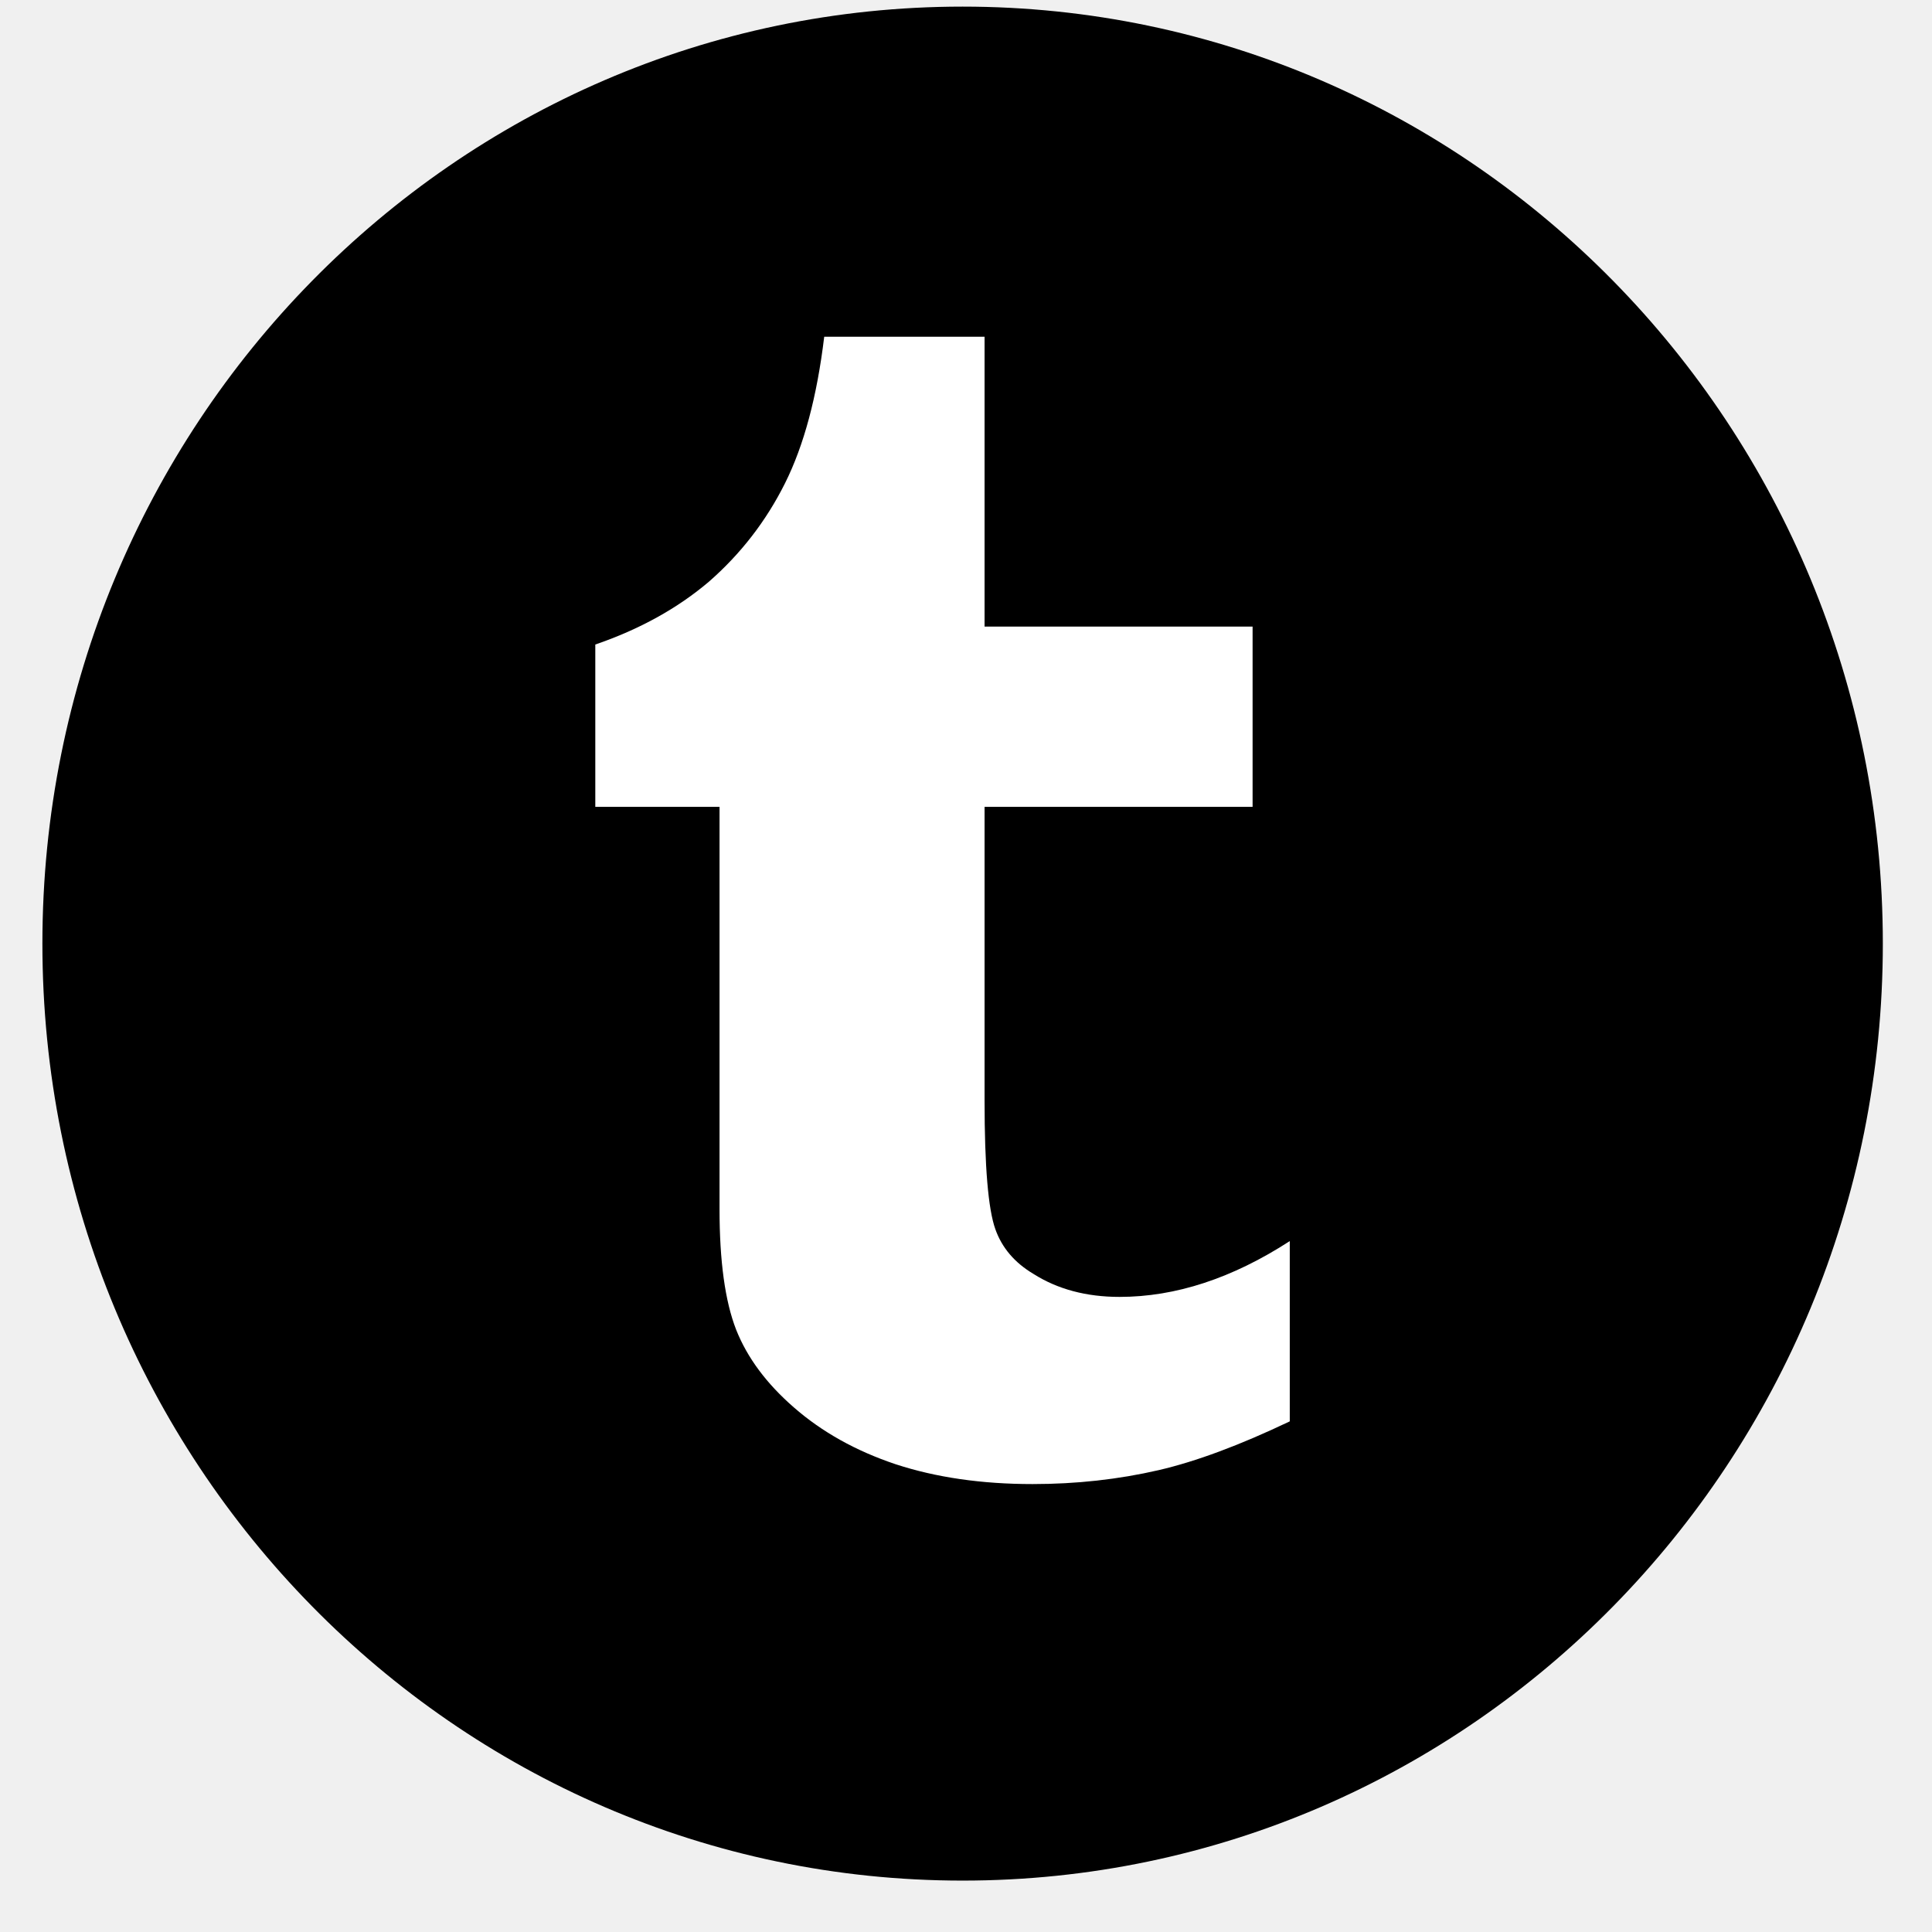
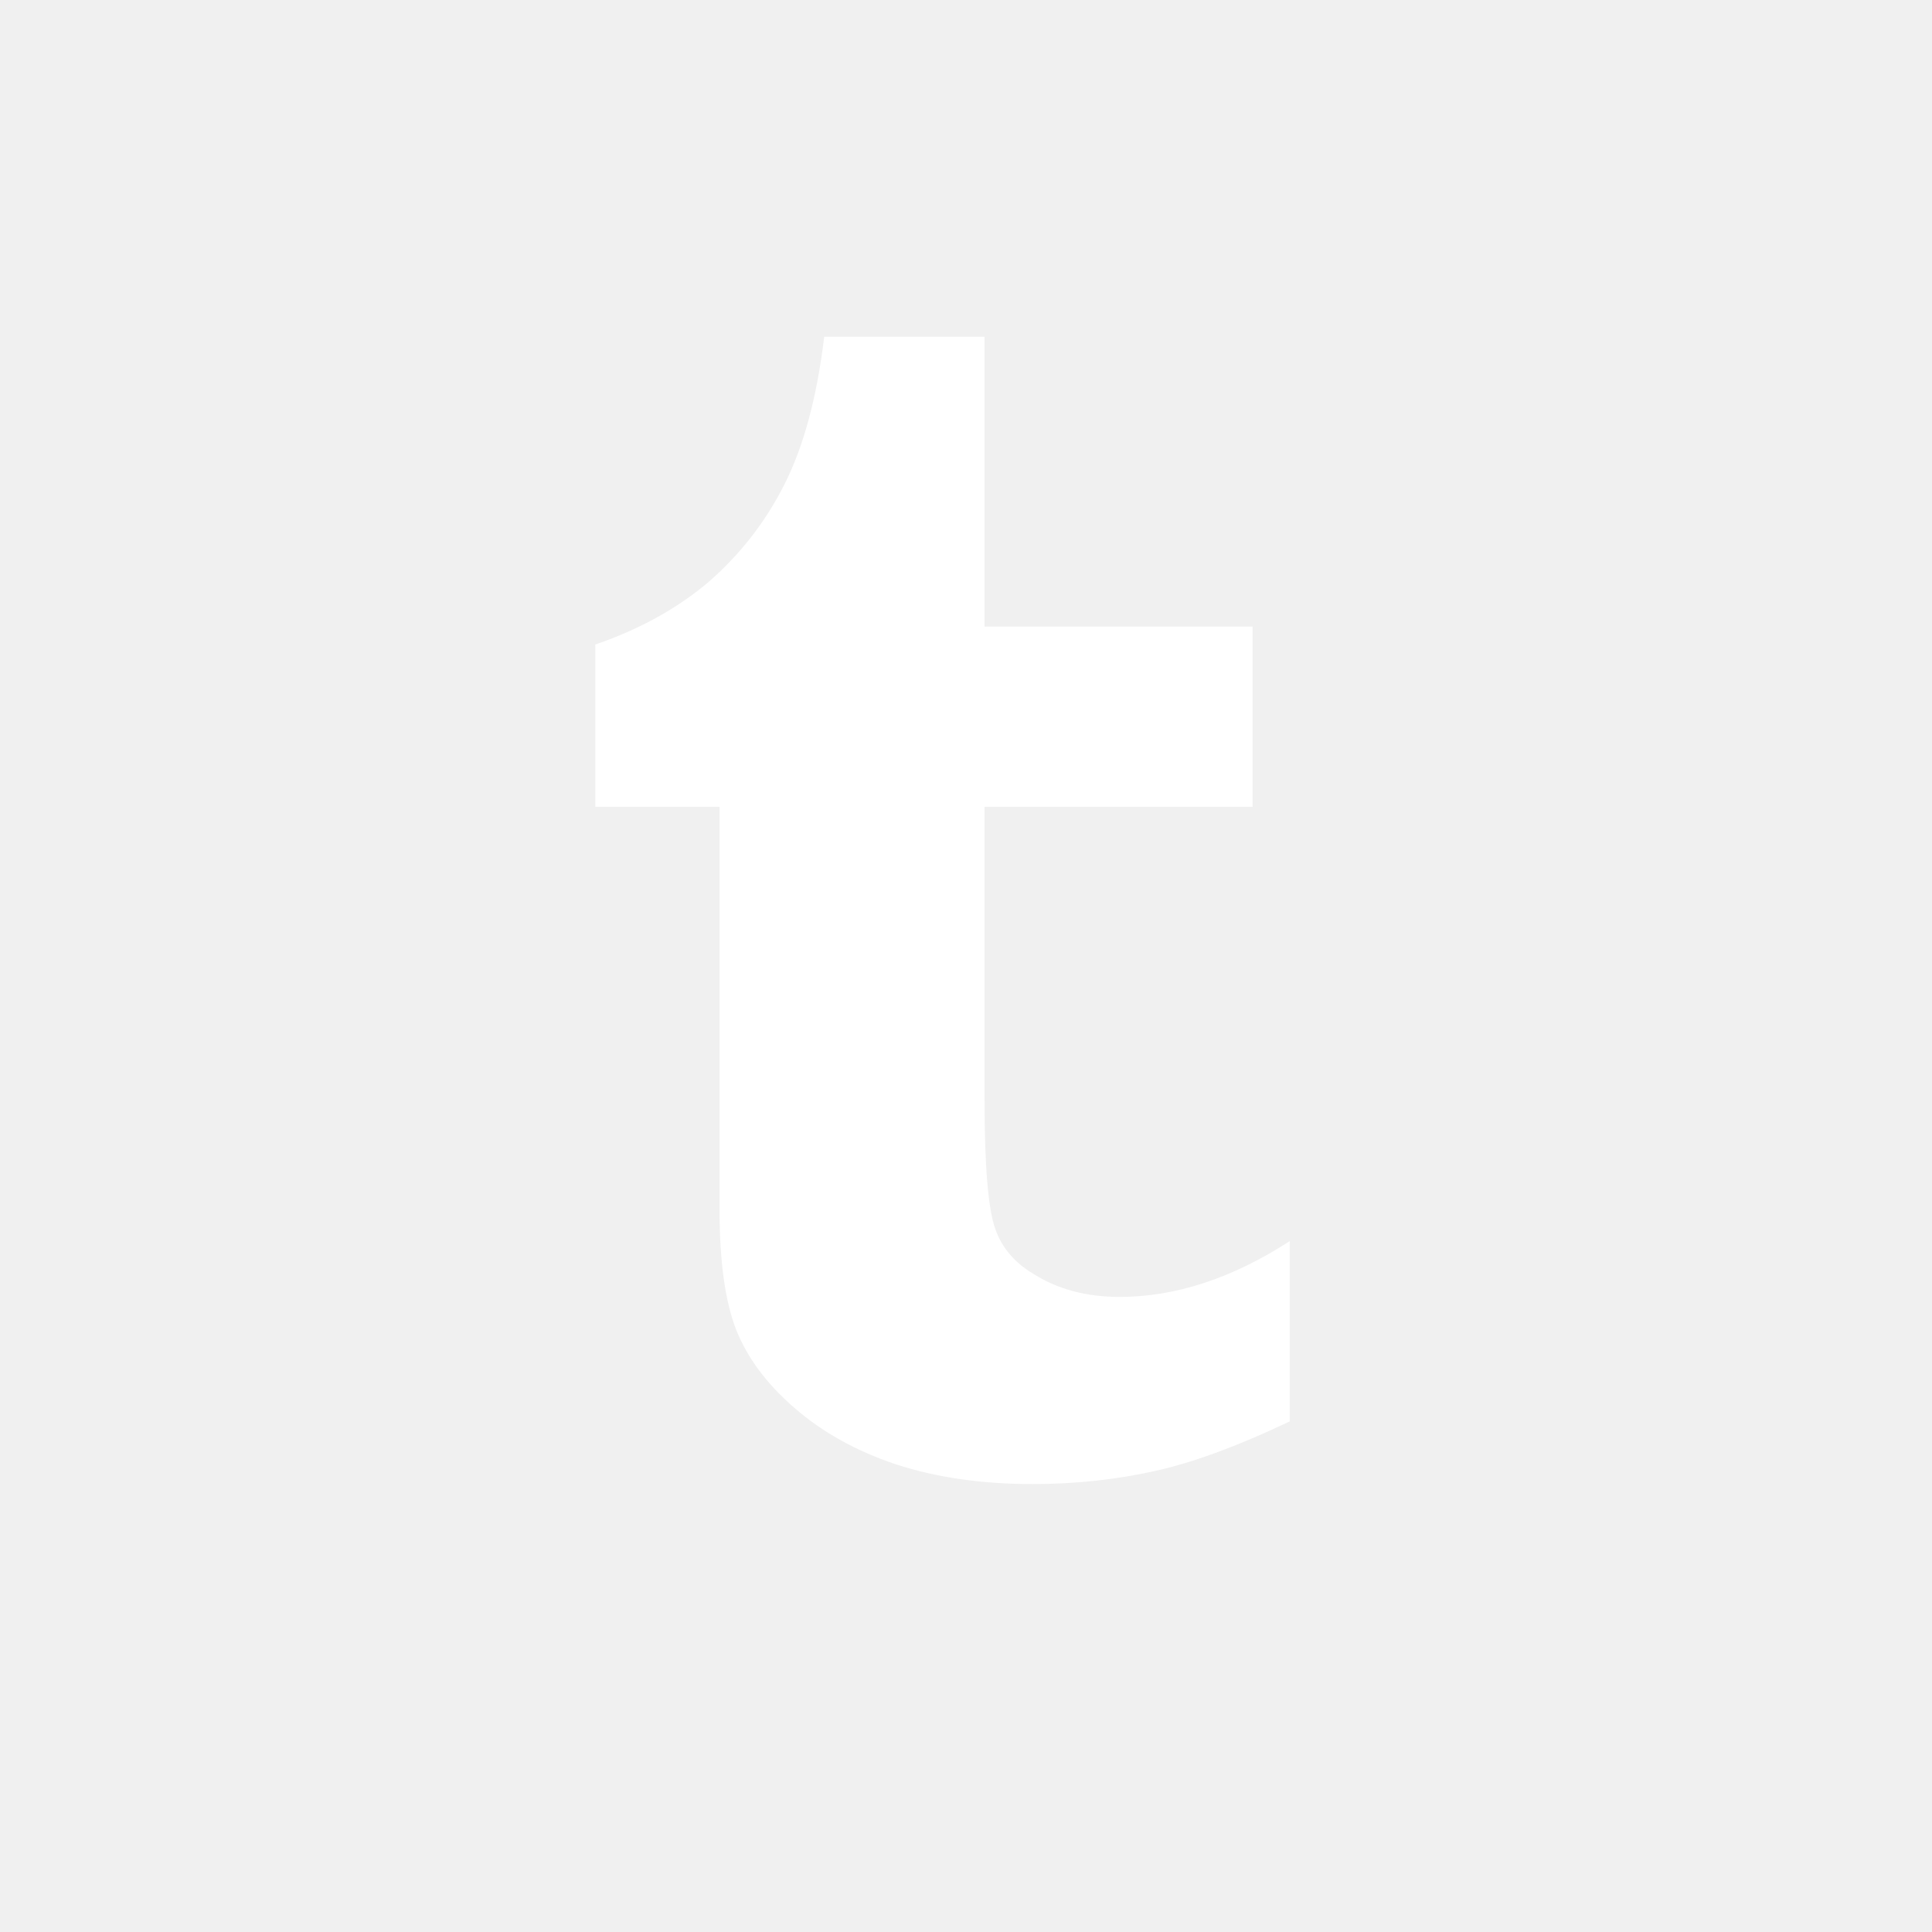
<svg xmlns="http://www.w3.org/2000/svg" width="33px" height="33px" viewBox="0 0 33 33" version="1.1">
  <defs />
  <g id="Menu,-cadastro-e-perfil" stroke="none" stroke-width="1" fill="none" fill-rule="evenodd">
    <g id="Home-TMJ-Copy-5" transform="translate(-419, -342)">
      <g id="Page-1" transform="translate(372, 339)">
        <g id="Group-2" transform="translate(47.41618, 3)">
-           <path d="M31.744,16.117 C31.744,24.956 24.707,32.122 16.026,32.122 C7.345,32.122 0.308,24.956 0.308,16.117 C0.308,7.278 7.345,0.113 16.026,0.113 C24.707,0.113 31.744,7.278 31.744,16.117" id="Fill-21" fill="#000000" />
+           <path d="M31.744,16.117 C31.744,24.956 24.707,32.122 16.026,32.122 C7.345,32.122 0.308,24.956 0.308,16.117 C0.308,7.278 7.345,0.113 16.026,0.113 C24.707,0.113 31.744,7.278 31.744,16.117" id="Fill-21" fill="" />
          <path d="M21.614,24.278 C20.756,24.687 20.01,24.964 19.375,25.111 C18.686,25.27 17.967,25.349 17.221,25.349 C16.351,25.349 15.572,25.236 14.881,25.01 C14.201,24.782 13.623,24.459 13.143,24.039 C12.675,23.632 12.347,23.189 12.158,22.713 C11.968,22.226 11.874,21.539 11.874,20.654 L11.874,13.782 L9.752,13.782 L9.752,11.009 C10.51,10.749 11.156,10.391 11.691,9.937 C12.236,9.461 12.67,8.9 12.993,8.253 C13.316,7.606 13.539,6.774 13.662,5.752 L16.401,5.752 L16.401,10.703 L20.979,10.703 L20.979,13.782 L16.401,13.782 L16.401,18.8 C16.401,19.923 16.463,20.654 16.585,20.995 C16.697,21.312 16.914,21.568 17.237,21.76 C17.649,22.021 18.139,22.152 18.707,22.152 C19.664,22.152 20.633,21.834 21.614,21.199 L21.614,24.278 Z" id="Fill-23" fill="#FFFFFF" />
        </g>
      </g>
    </g>
  </g>
</svg>
